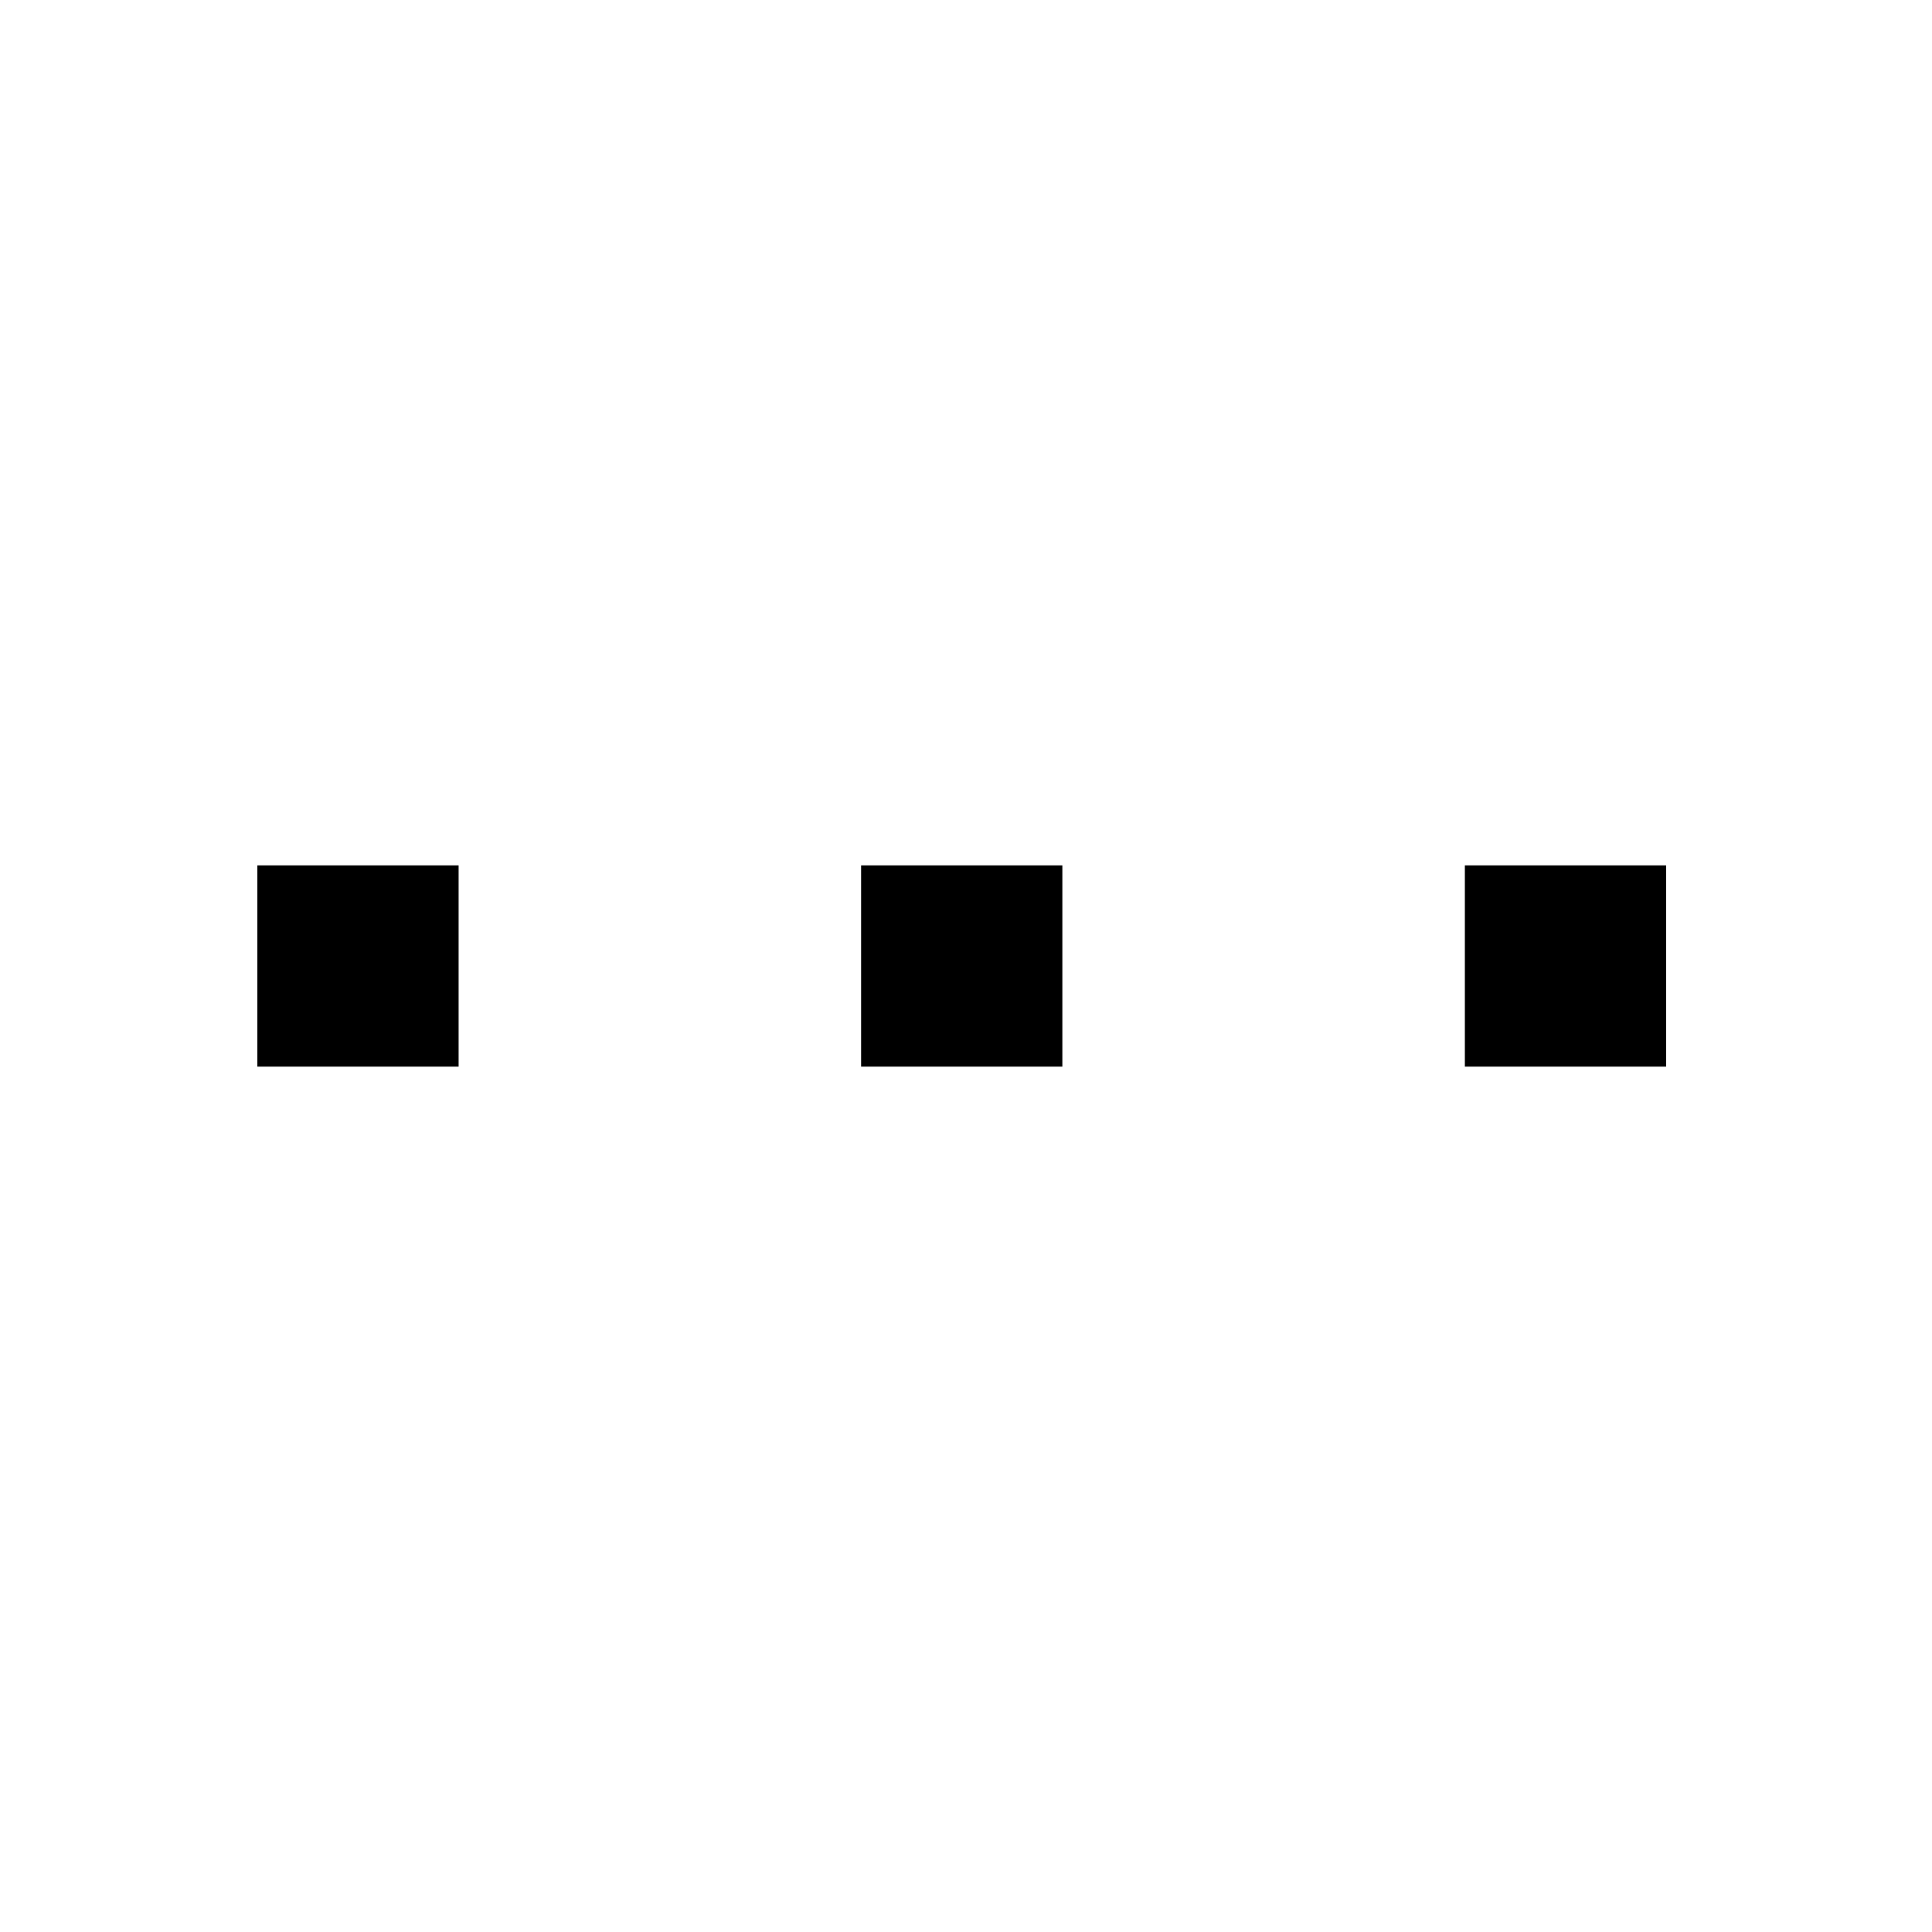
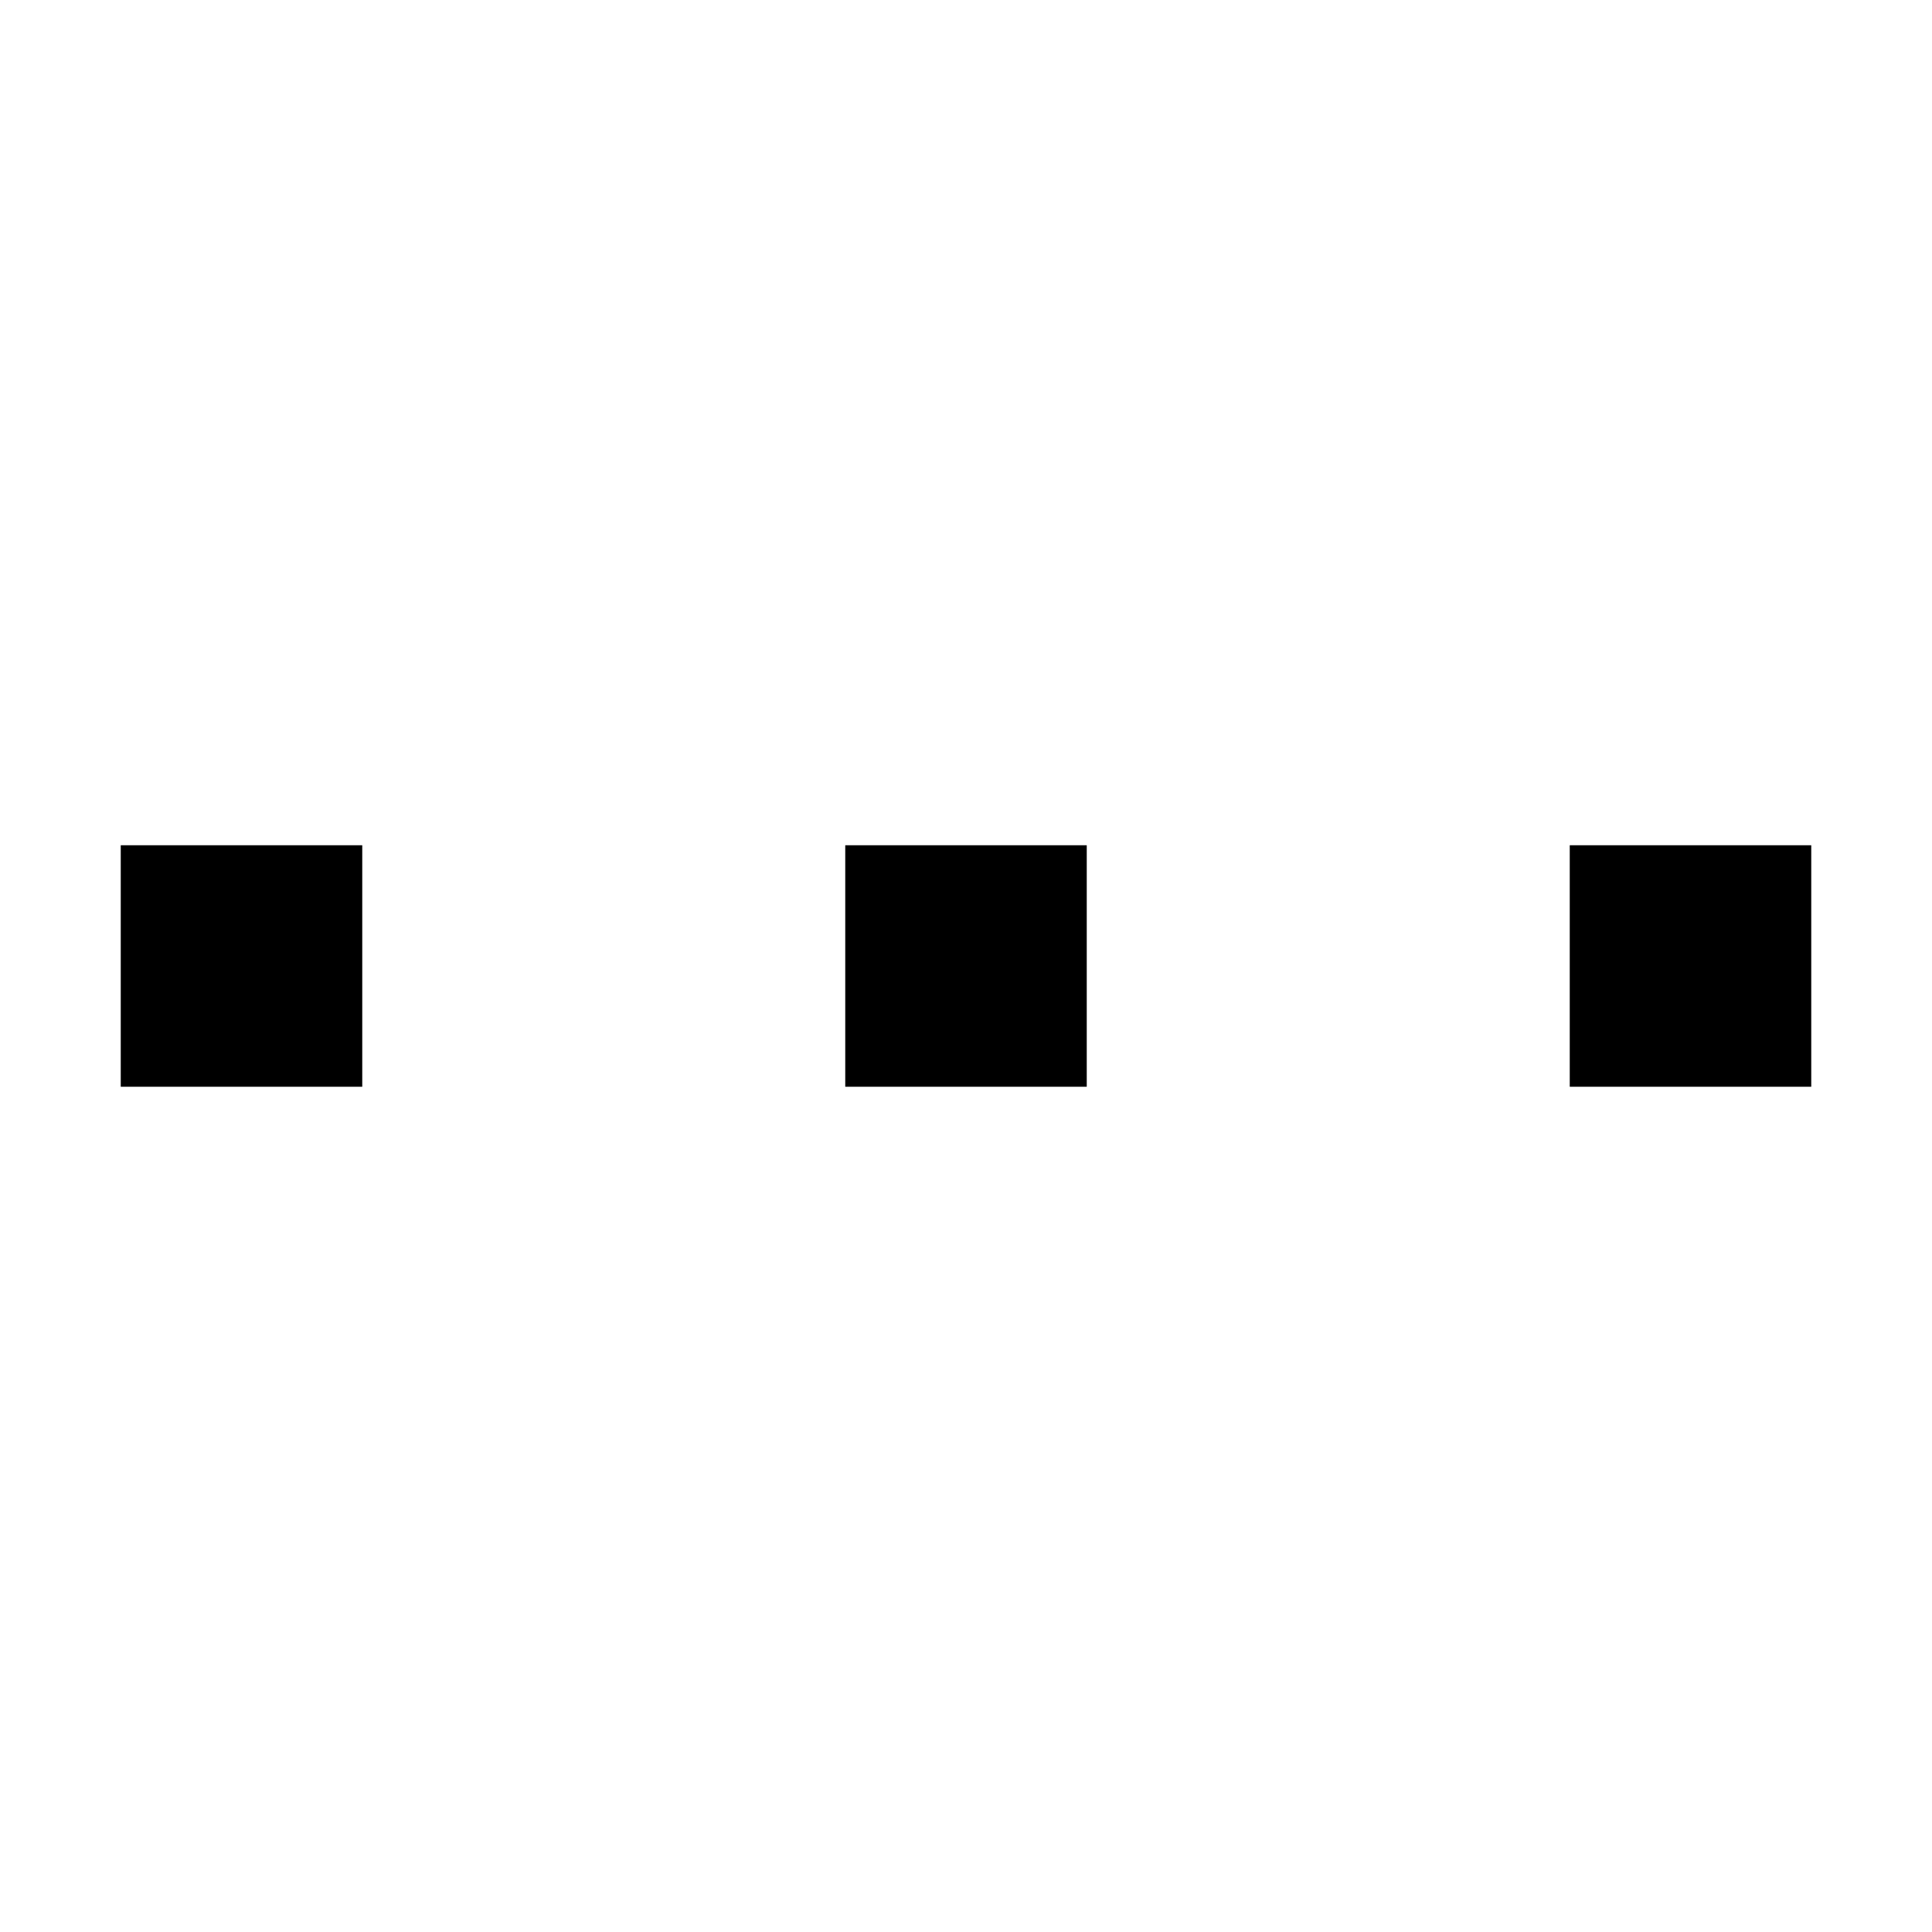
- <svg xmlns="http://www.w3.org/2000/svg" id="svg4024" height="48" width="48" version="1.1">
+ <svg xmlns="http://www.w3.org/2000/svg" id="svg4024" height="64" width="64" version="1.1">
  <defs id="defs4026" />
  <g id="layer1">
-     <path id="path819-8-8-7" d="M 6.394,24 H 45.606" style="fill:none;stroke:#000000;stroke-width:5;stroke-linecap:butt;stroke-linejoin:miter;stroke-miterlimit:4;stroke-dasharray:5, 10;stroke-dashoffset:0;stroke-opacity:1" />
+     <path id="path819-8-8-7" d="M 2,32 H 62" style="fill:none;stroke:#000000;stroke-width:8;stroke-linecap:butt;stroke-linejoin:miter;stroke-miterlimit:4;stroke-dasharray:8, 16;stroke-dashoffset:22;stroke-opacity:1" />
  </g>
</svg>
